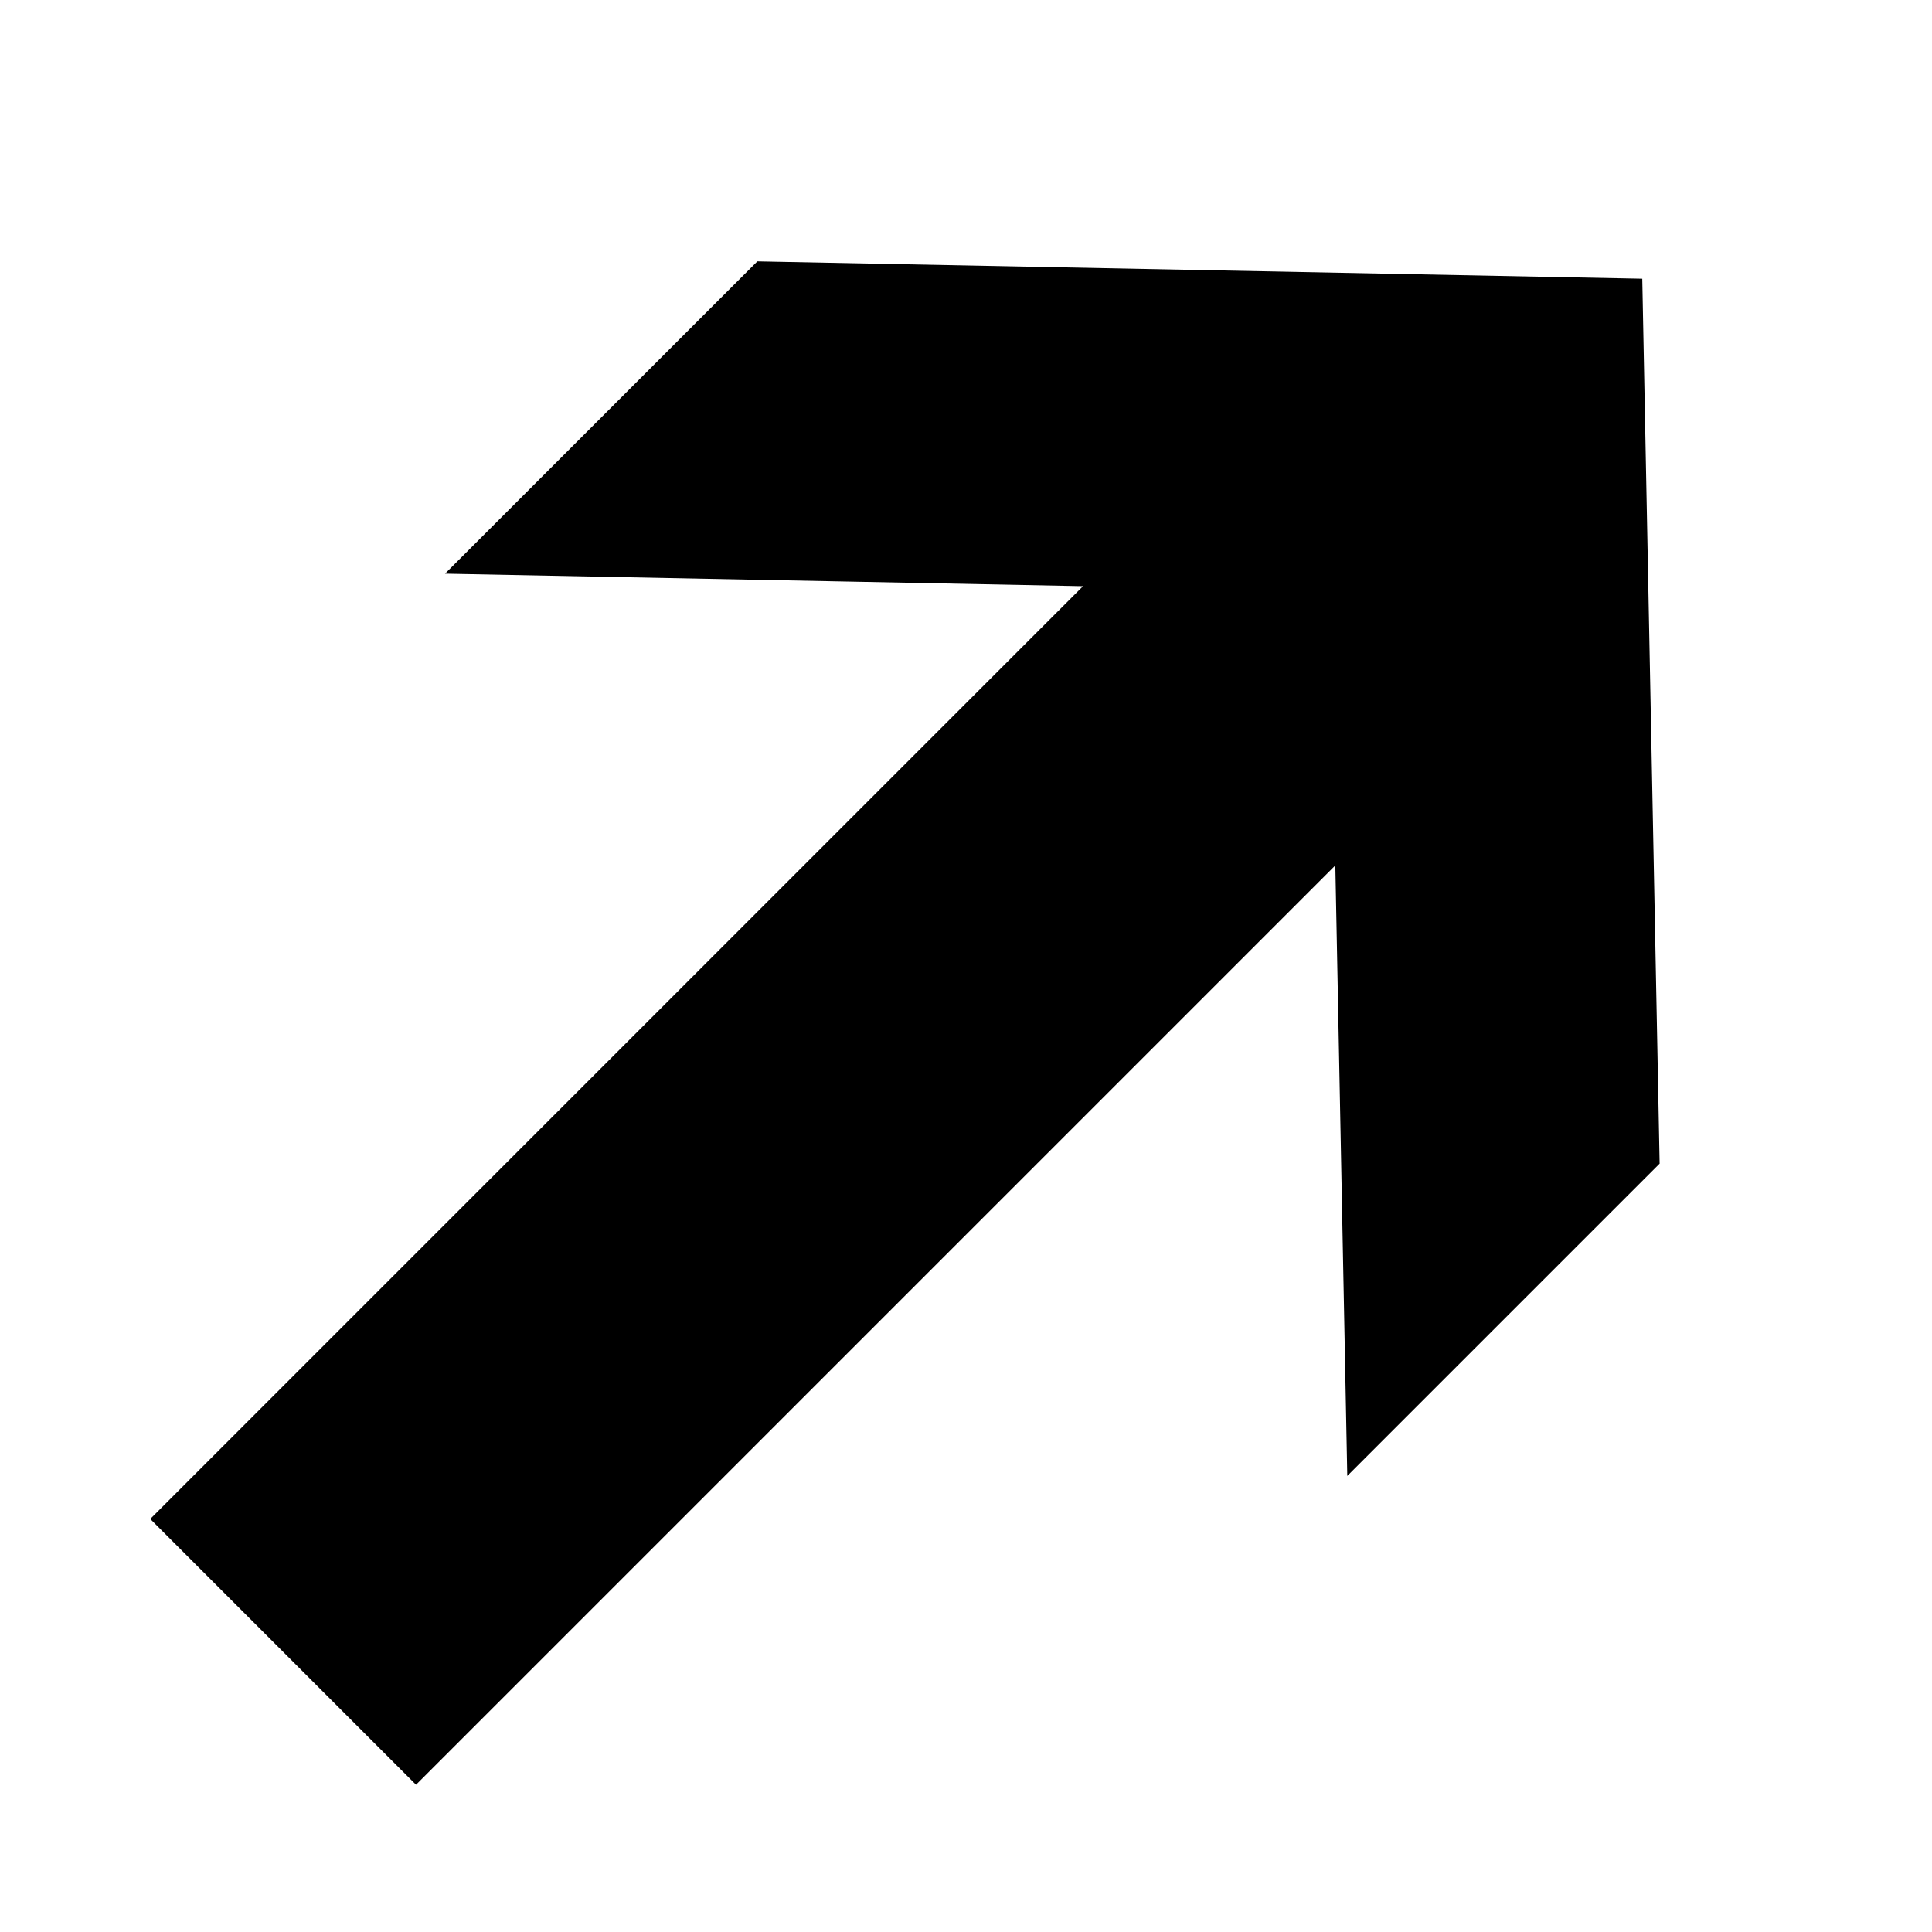
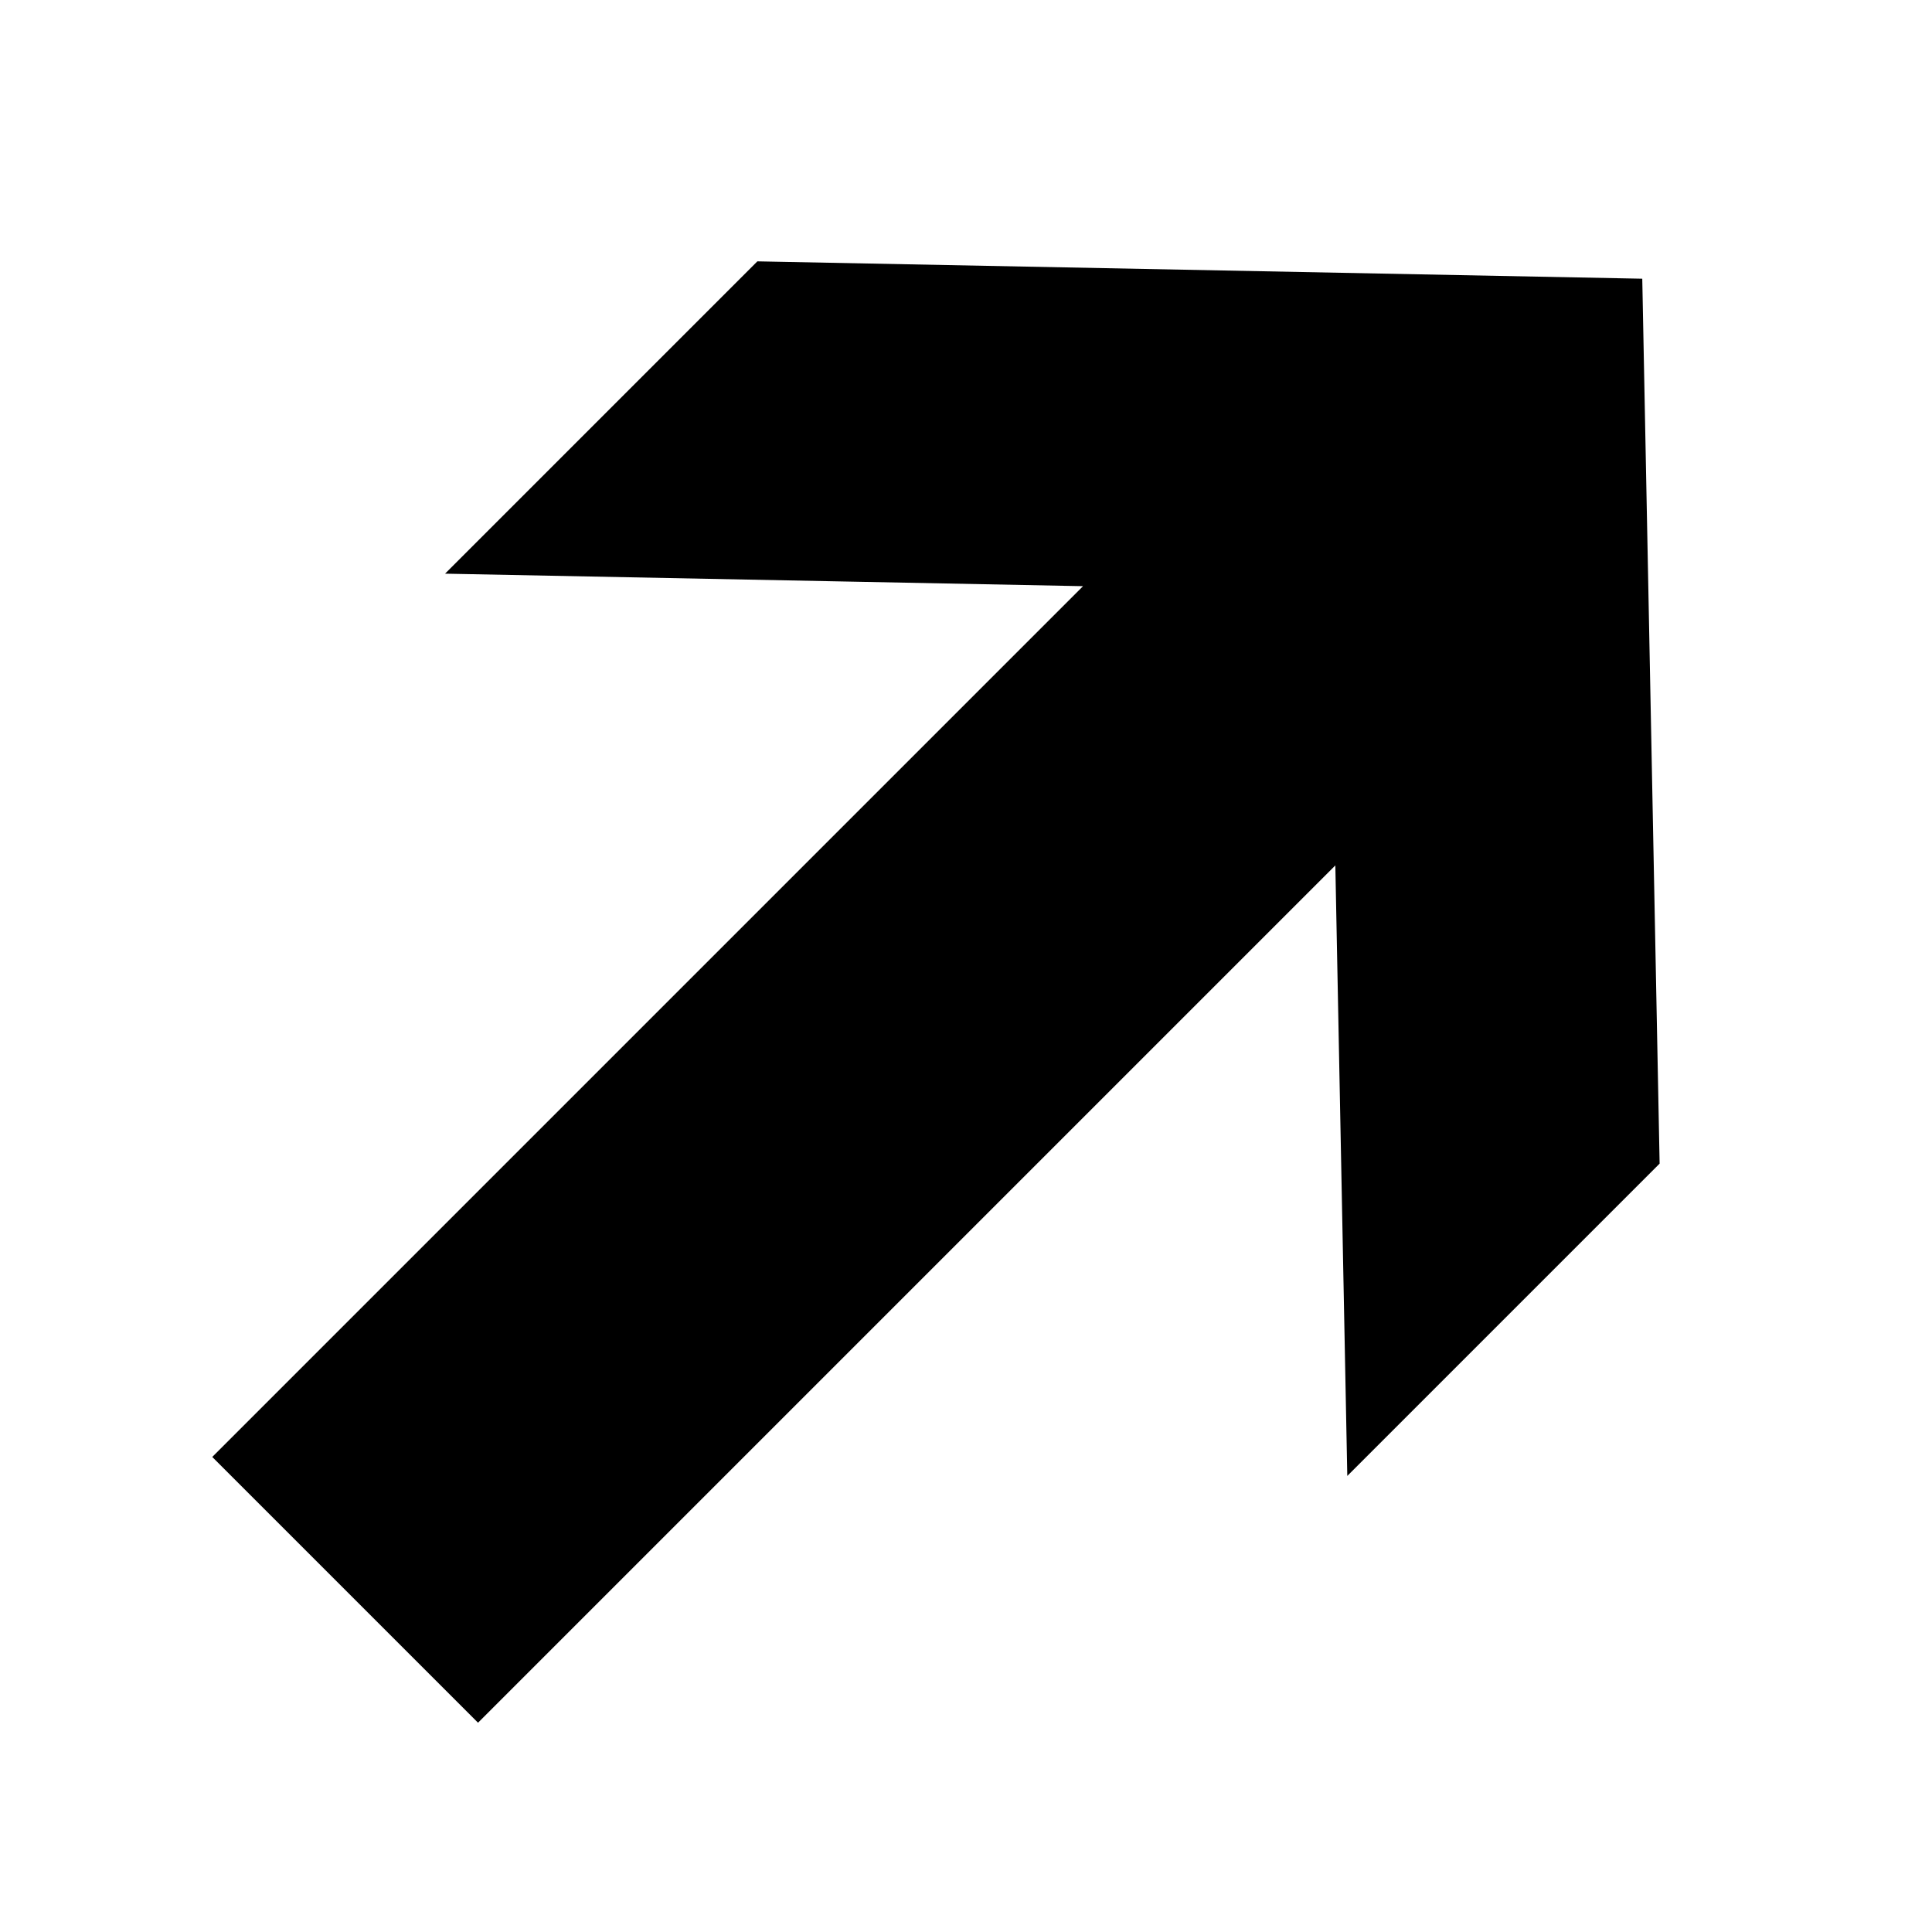
<svg xmlns="http://www.w3.org/2000/svg" width="85.33" height="85.33" viewBox="0 0 85.33 85.33">
  <g transform="translate(-0 -125.33)">
    <g>
-       <path d="M30.999,178.052L50.533,198.367L-7.729,198.367L-7.729,214.967L49.693,214.967L30.999,234.408L50.507,234.408L77.601,206.23L58.669,206.23L58.669,206.23L77.601,206.23L50.507,178.052L30.999,178.052Z" fill-rule="evenodd" fill="currentColor" fill-opacity="1" transform="matrix(0.7071068,-0.7071068,0.7071068,0.7071068,-128.1654,46.68515)" />
+       <path d="M30.999,178.052L50.533,198.367L-3.856,198.367L-3.856,214.967L49.693,214.967L30.999,234.408L50.507,234.408L77.601,206.23L58.669,206.23L58.669,206.23L77.601,206.23L50.507,178.052L30.999,178.052Z" fill-rule="evenodd" fill="currentColor" fill-opacity="1" transform="matrix(0.7071068,-0.7071068,0.7071068,0.7071068,-128.1654,46.68515)" />
    </g>
  </g>
</svg>
